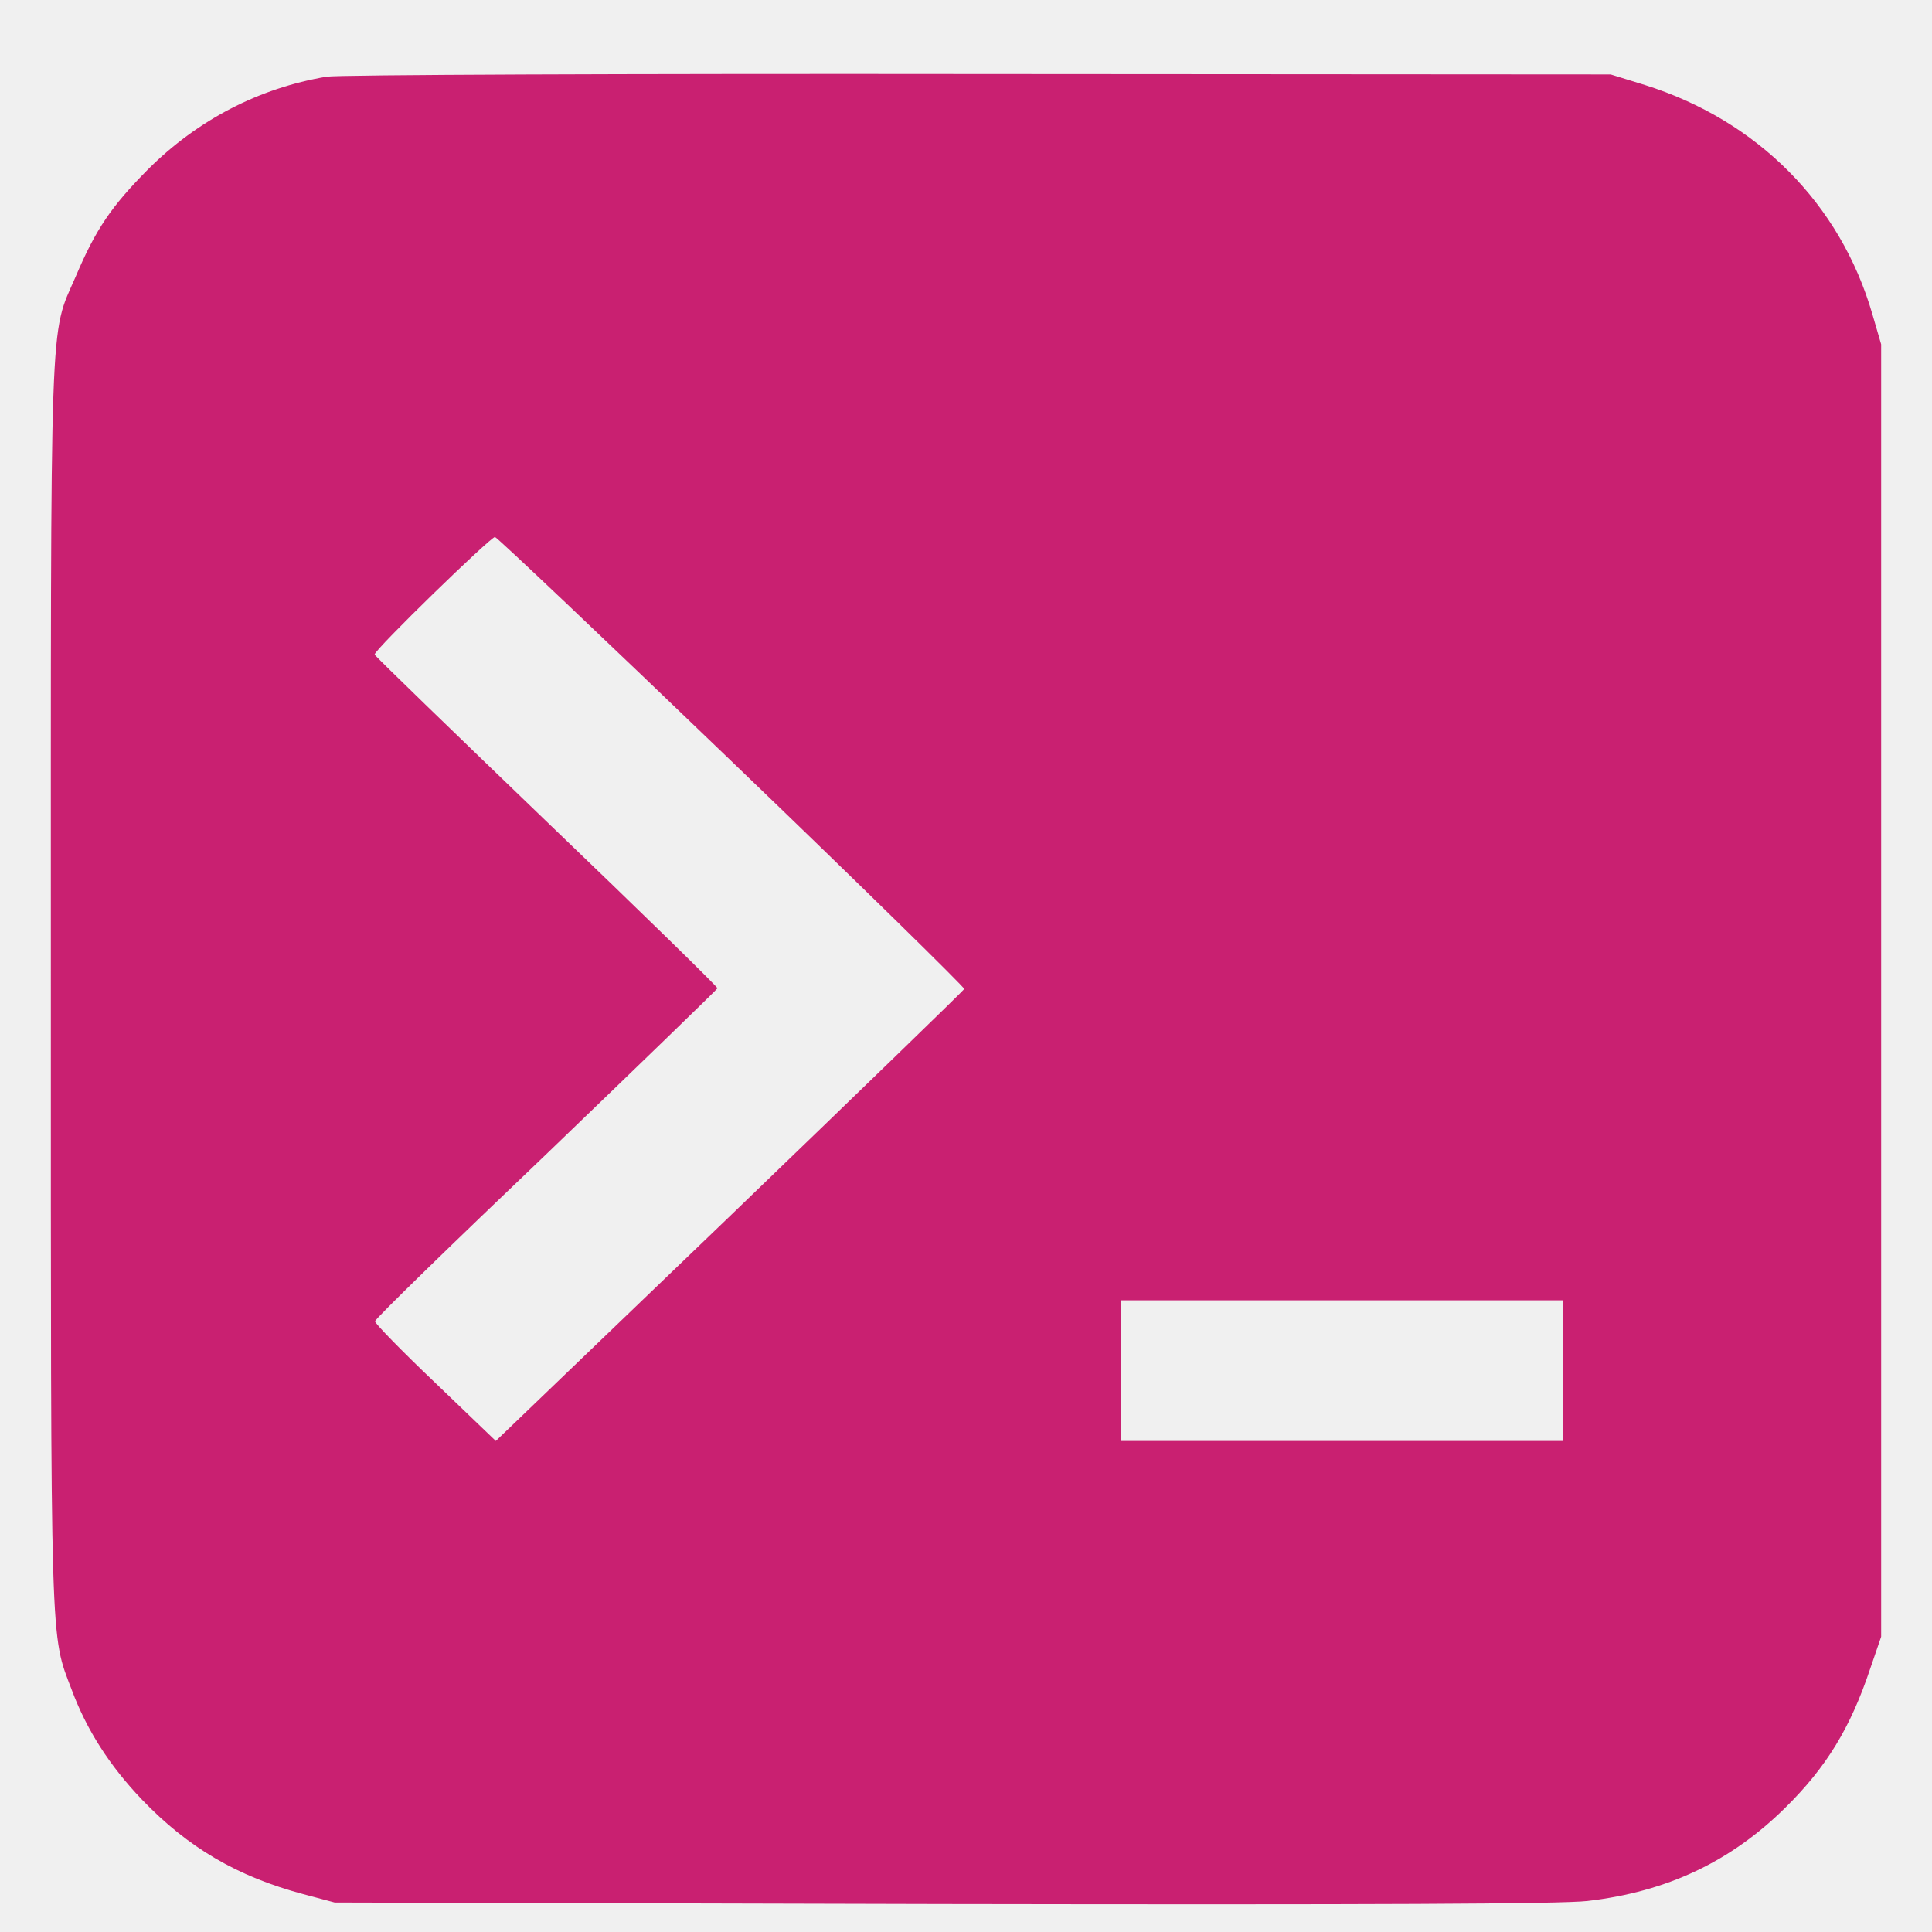
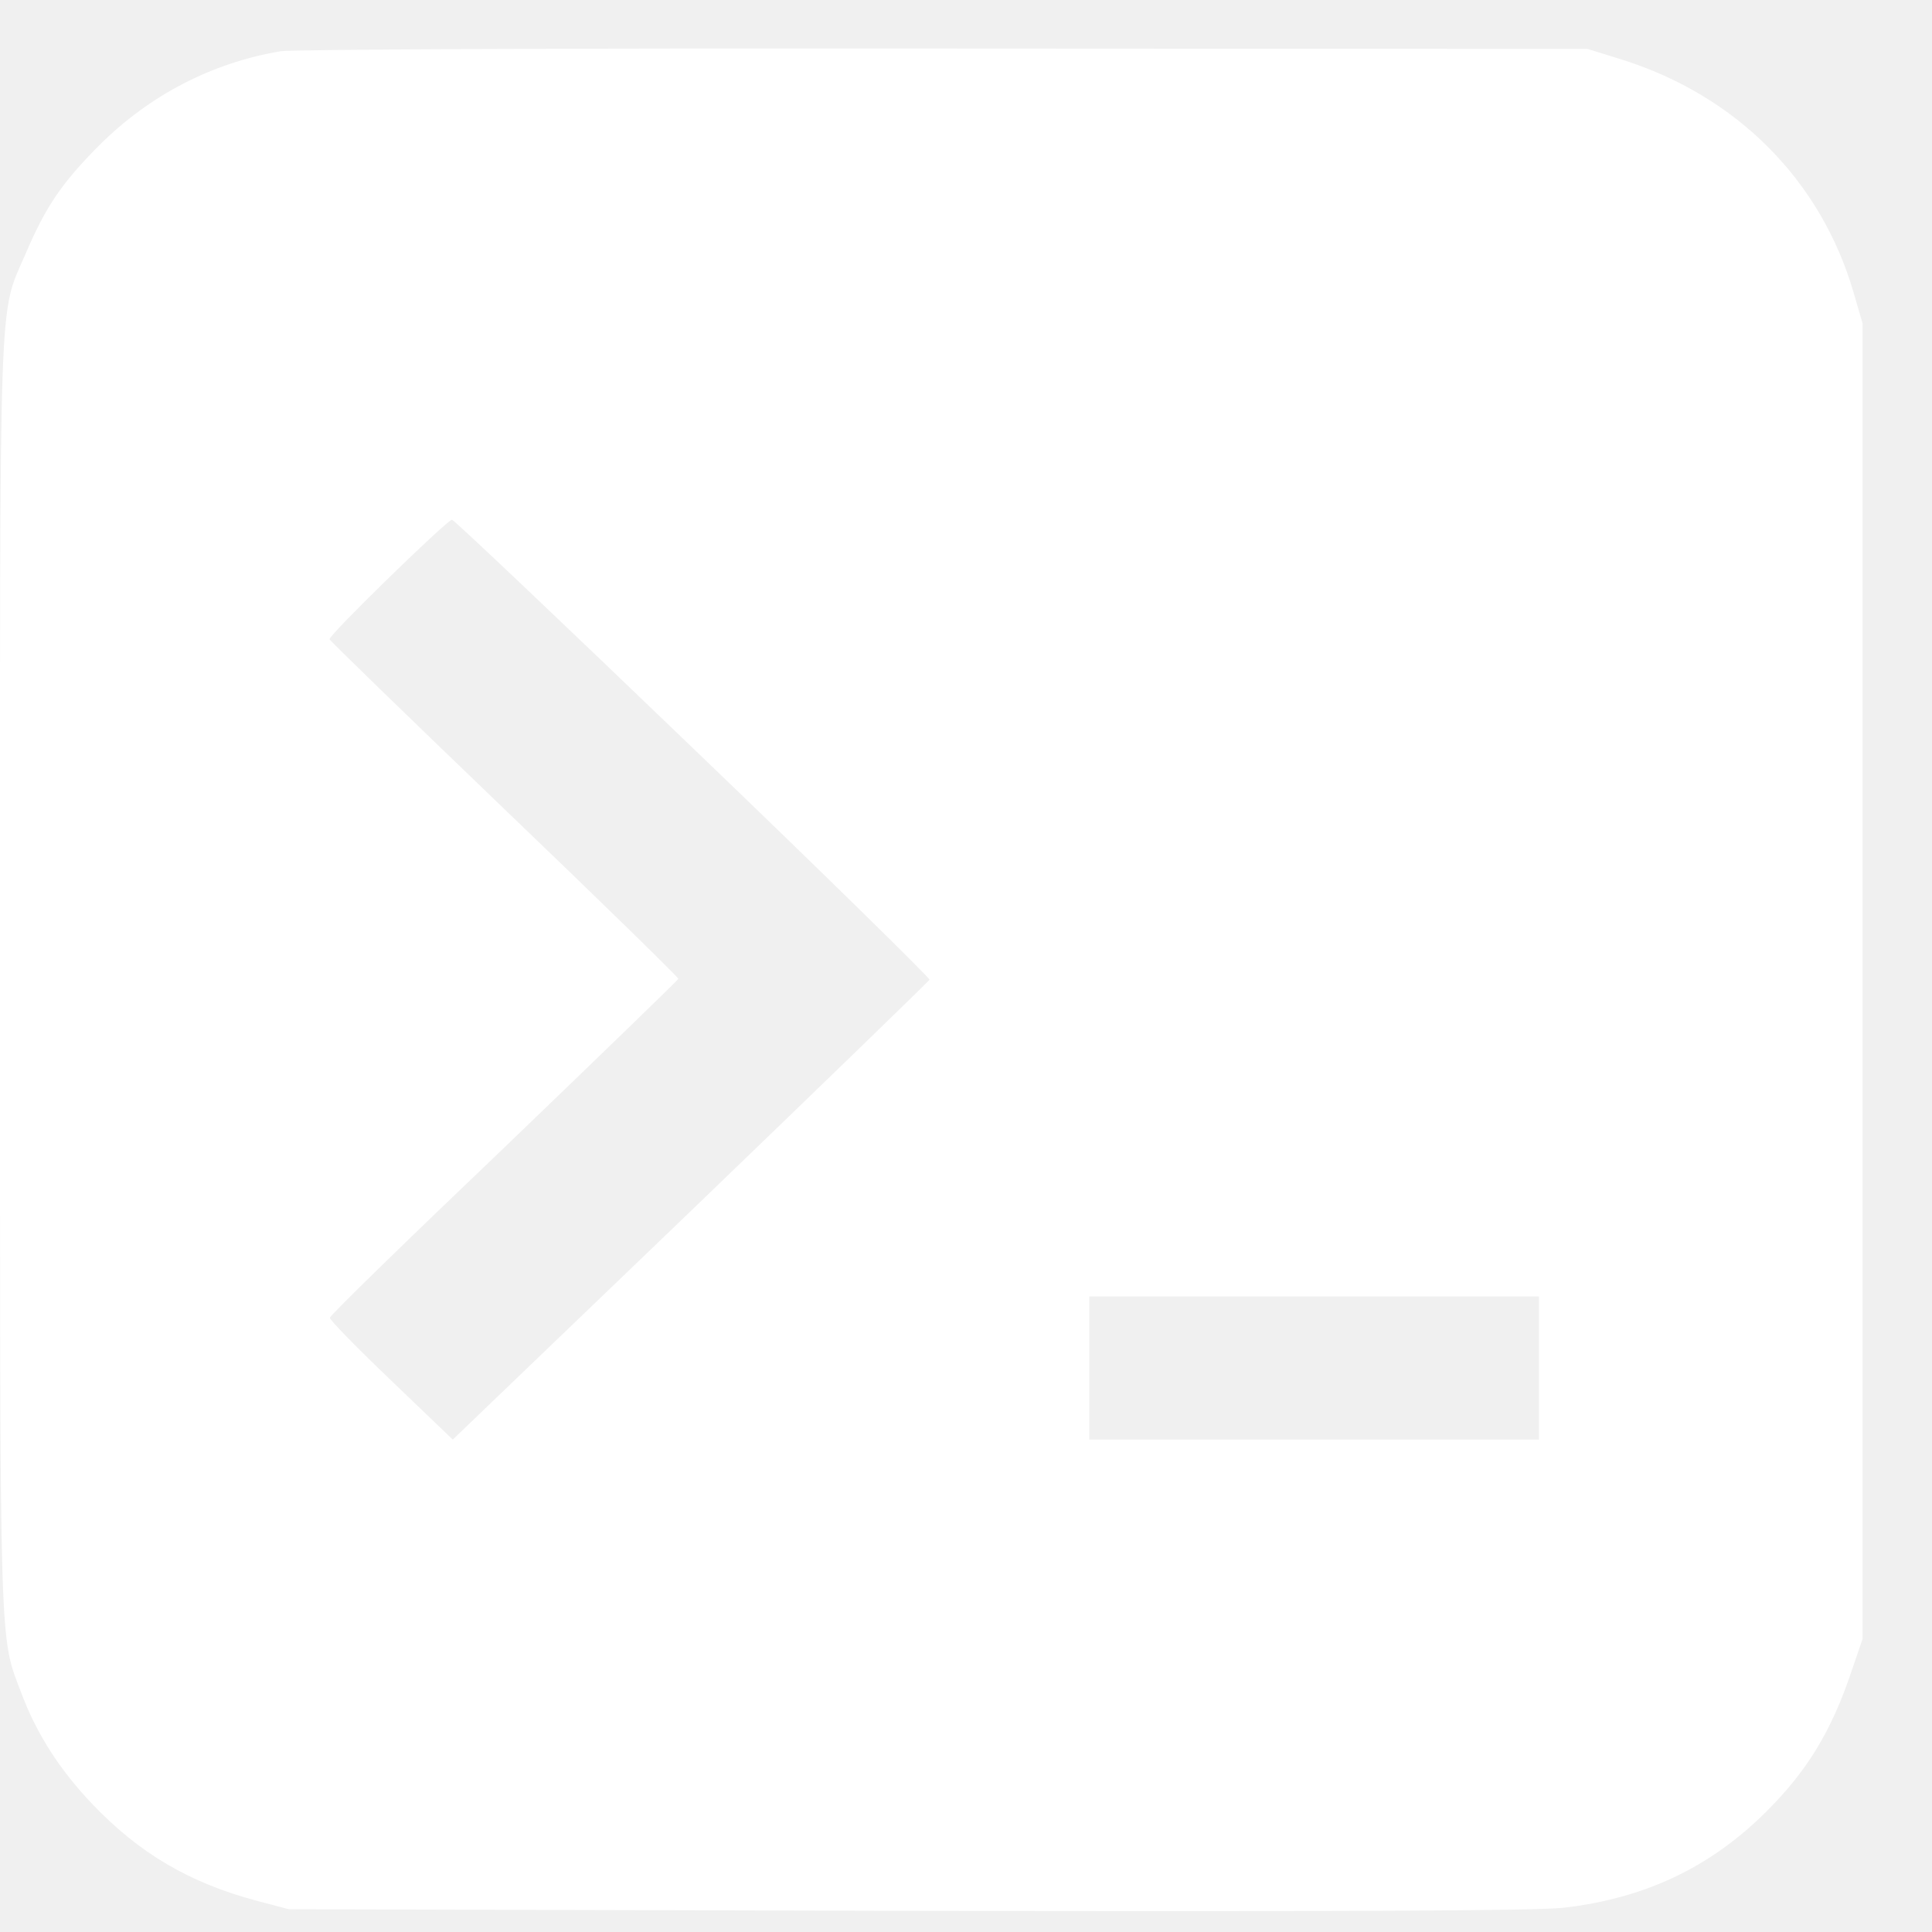
- <svg xmlns="http://www.w3.org/2000/svg" width="19" height="19" viewBox="0 0 19 19" fill="none">
-   <path d="M3.212 0.754C2.546 0.866 1.942 1.18 1.455 1.666C1.096 2.029 0.942 2.253 0.744 2.721C0.485 3.315 0.5 2.934 0.5 9.7C0.5 16.321 0.493 16.059 0.706 16.62C0.852 17.012 1.077 17.364 1.395 17.697C1.849 18.171 2.336 18.455 2.98 18.627L3.291 18.71L9.266 18.725C13.518 18.732 15.35 18.725 15.612 18.695C16.391 18.605 17.02 18.31 17.56 17.775C17.961 17.379 18.197 16.994 18.391 16.414L18.5 16.096V9.741V3.386L18.414 3.091C18.099 2.003 17.282 1.184 16.177 0.836L15.84 0.732L9.622 0.728C6.202 0.724 3.317 0.735 3.212 0.754ZM7.202 7.494C8.464 8.706 9.487 9.711 9.483 9.726C9.476 9.741 8.438 10.747 7.176 11.962L4.876 14.171L4.28 13.599C3.954 13.289 3.684 13.012 3.688 12.994C3.688 12.971 4.449 12.231 5.374 11.349C6.295 10.463 7.052 9.73 7.056 9.719C7.056 9.704 6.299 8.964 5.37 8.074C4.445 7.184 3.684 6.448 3.684 6.437C3.684 6.388 4.831 5.274 4.868 5.281C4.894 5.289 5.943 6.283 7.202 7.494ZM15.372 13.48V14.171H13.199H11.027V13.48V12.788H13.199H15.372V13.48Z" fill="#C92071" />
+ <svg xmlns="http://www.w3.org/2000/svg" width="23" height="23" viewBox="0 0 23 23" fill="none">
+   <path d="M3.341 0.61C2.52 0.748 1.777 1.135 1.177 1.734C0.734 2.181 0.545 2.457 0.3 3.032C-0.018 3.765 0 3.295 0 11.63C0 19.786 -0.009 19.464 0.254 20.155C0.434 20.638 0.711 21.071 1.103 21.481C1.661 22.066 2.261 22.416 3.055 22.628L3.438 22.729L10.799 22.748C16.036 22.757 18.293 22.748 18.616 22.711C19.576 22.6 20.351 22.236 21.016 21.578C21.509 21.09 21.8 20.615 22.04 19.901L22.174 19.51V11.681V3.852L22.068 3.488C21.68 2.148 20.674 1.14 19.313 0.711L18.898 0.582L11.237 0.578C7.024 0.573 3.47 0.587 3.341 0.61ZM8.256 8.913C9.811 10.405 11.071 11.644 11.066 11.663C11.057 11.681 9.779 12.92 8.224 14.417L5.39 17.138L4.656 16.434C4.255 16.052 3.923 15.711 3.927 15.688C3.927 15.66 4.864 14.748 6.004 13.661C7.139 12.57 8.071 11.667 8.076 11.653C8.076 11.635 7.144 10.723 5.999 9.627C4.859 8.531 3.923 7.624 3.923 7.61C3.923 7.55 5.335 6.178 5.381 6.187C5.413 6.196 6.705 7.421 8.256 8.913ZM18.321 16.286V17.138H15.644H12.968V16.286V15.434H15.644H18.321V16.286Z" fill="white" />
</svg>
